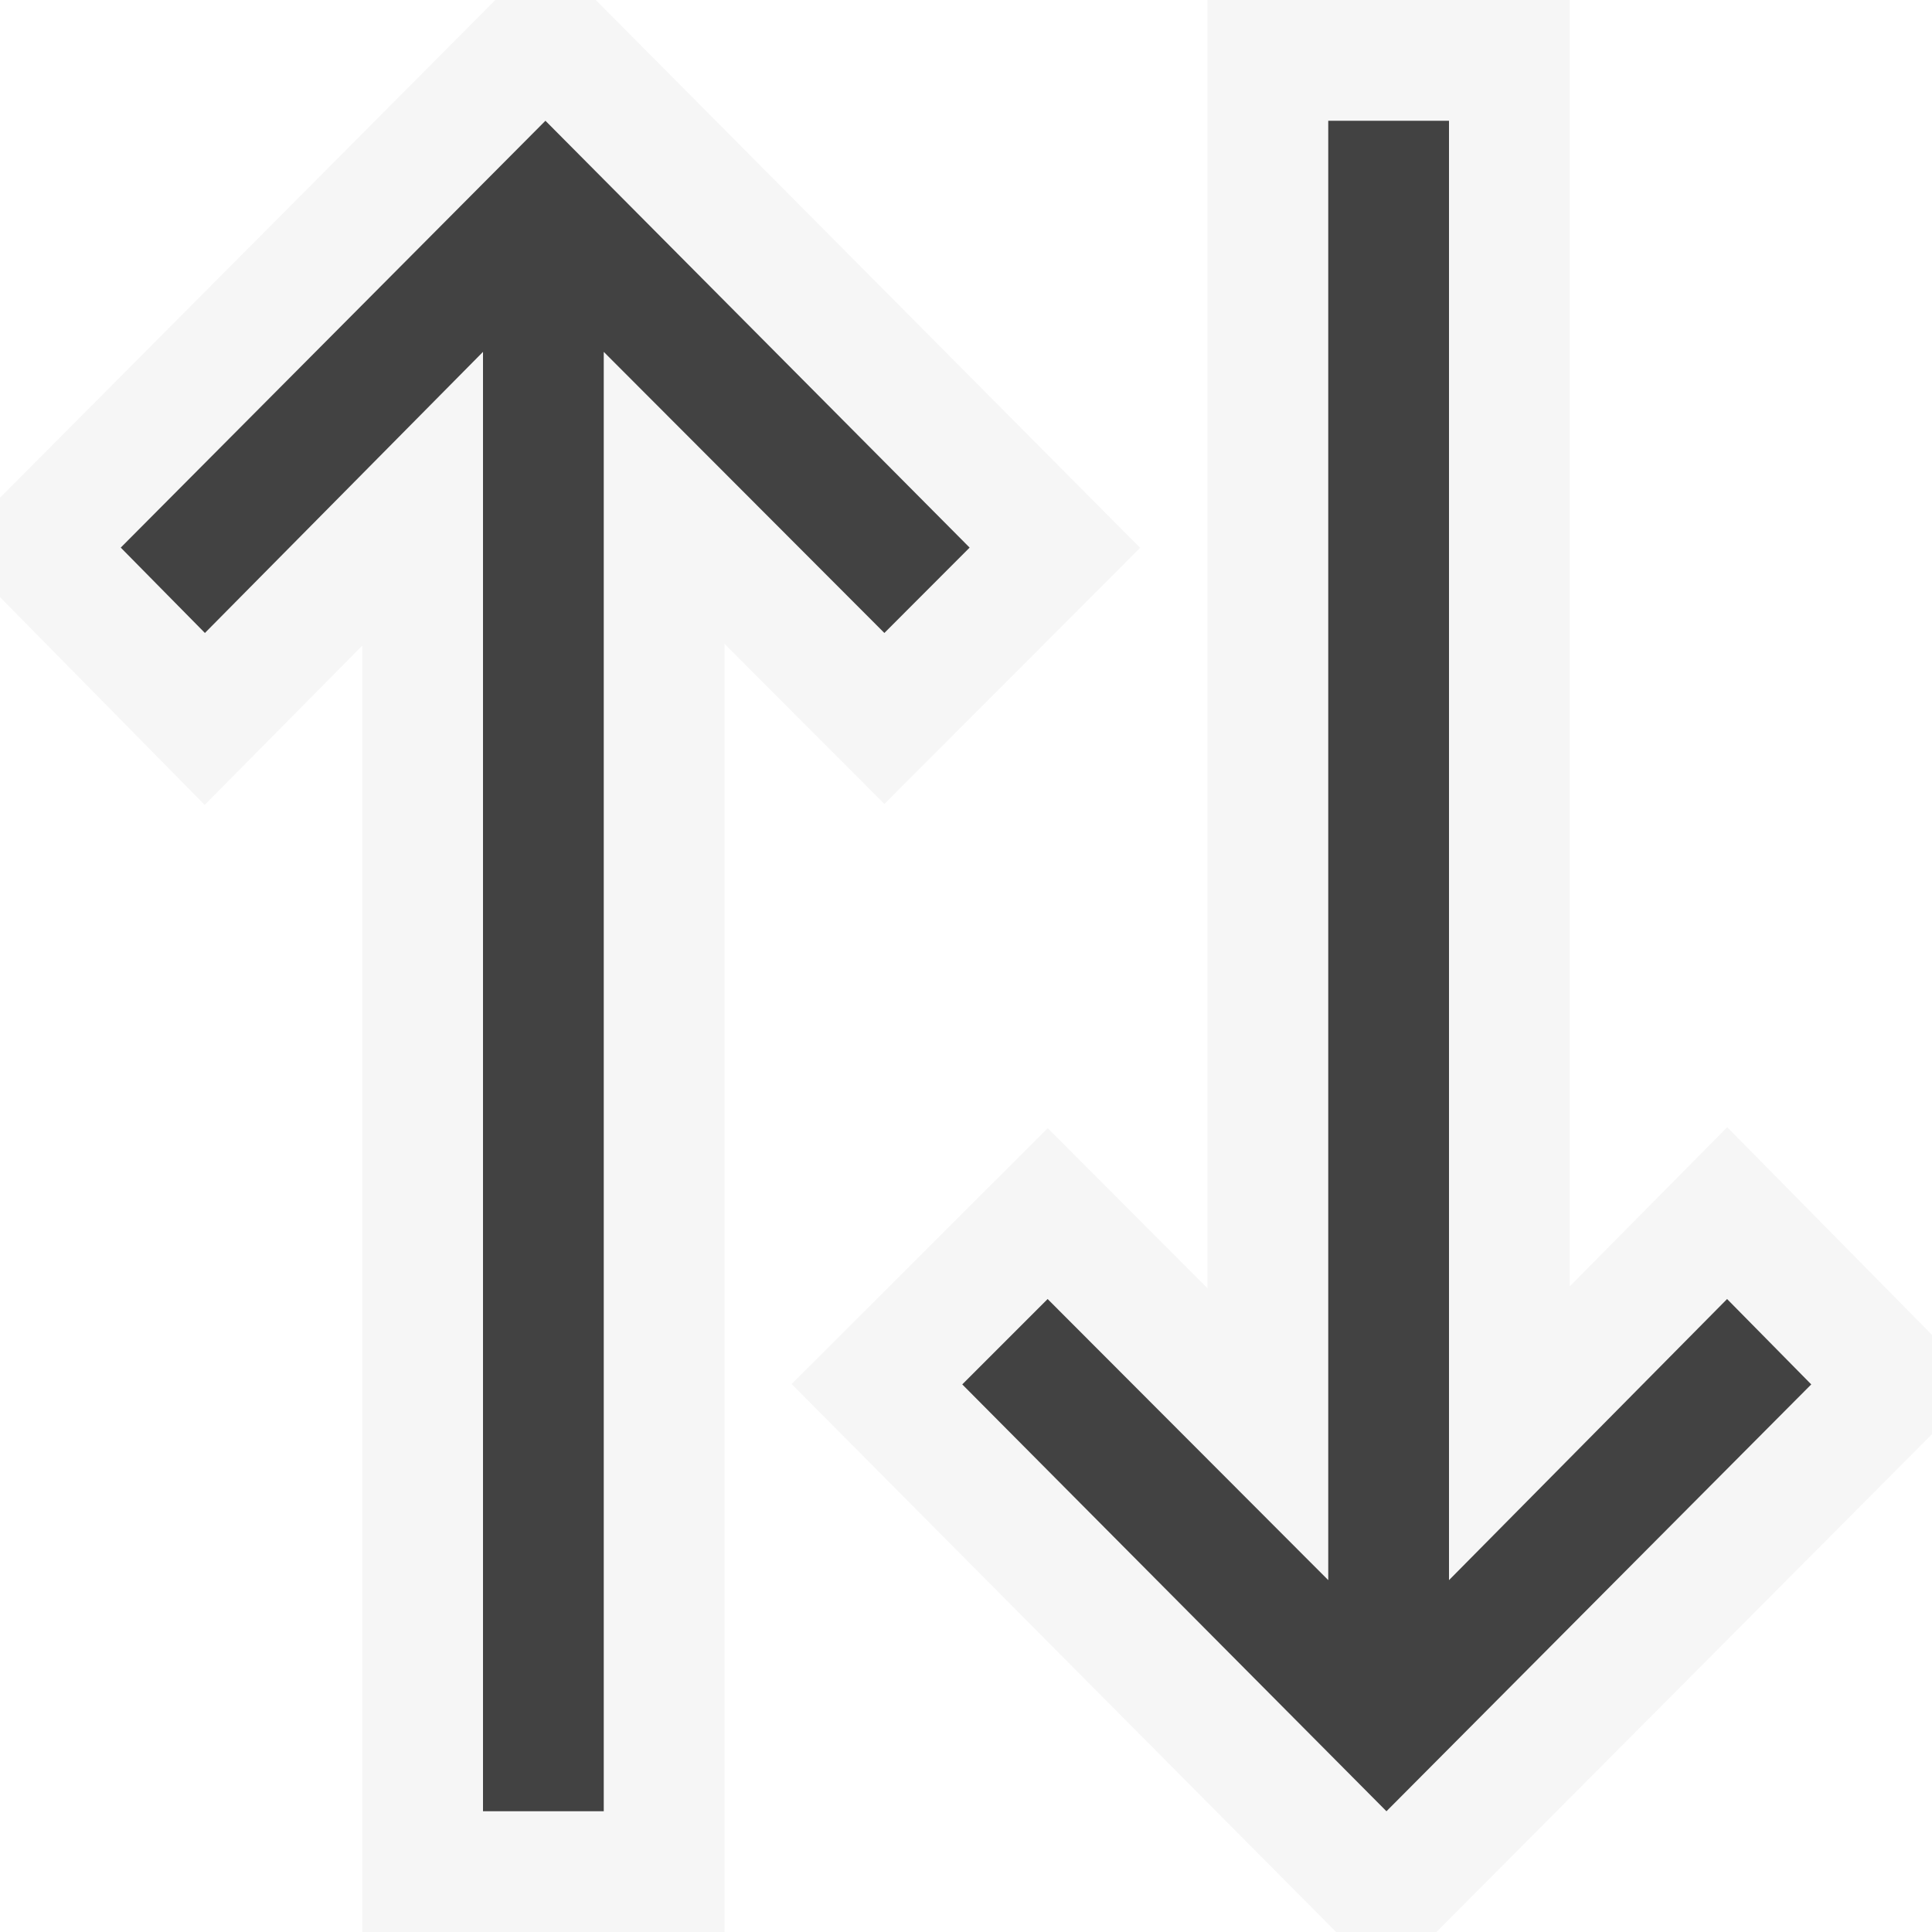
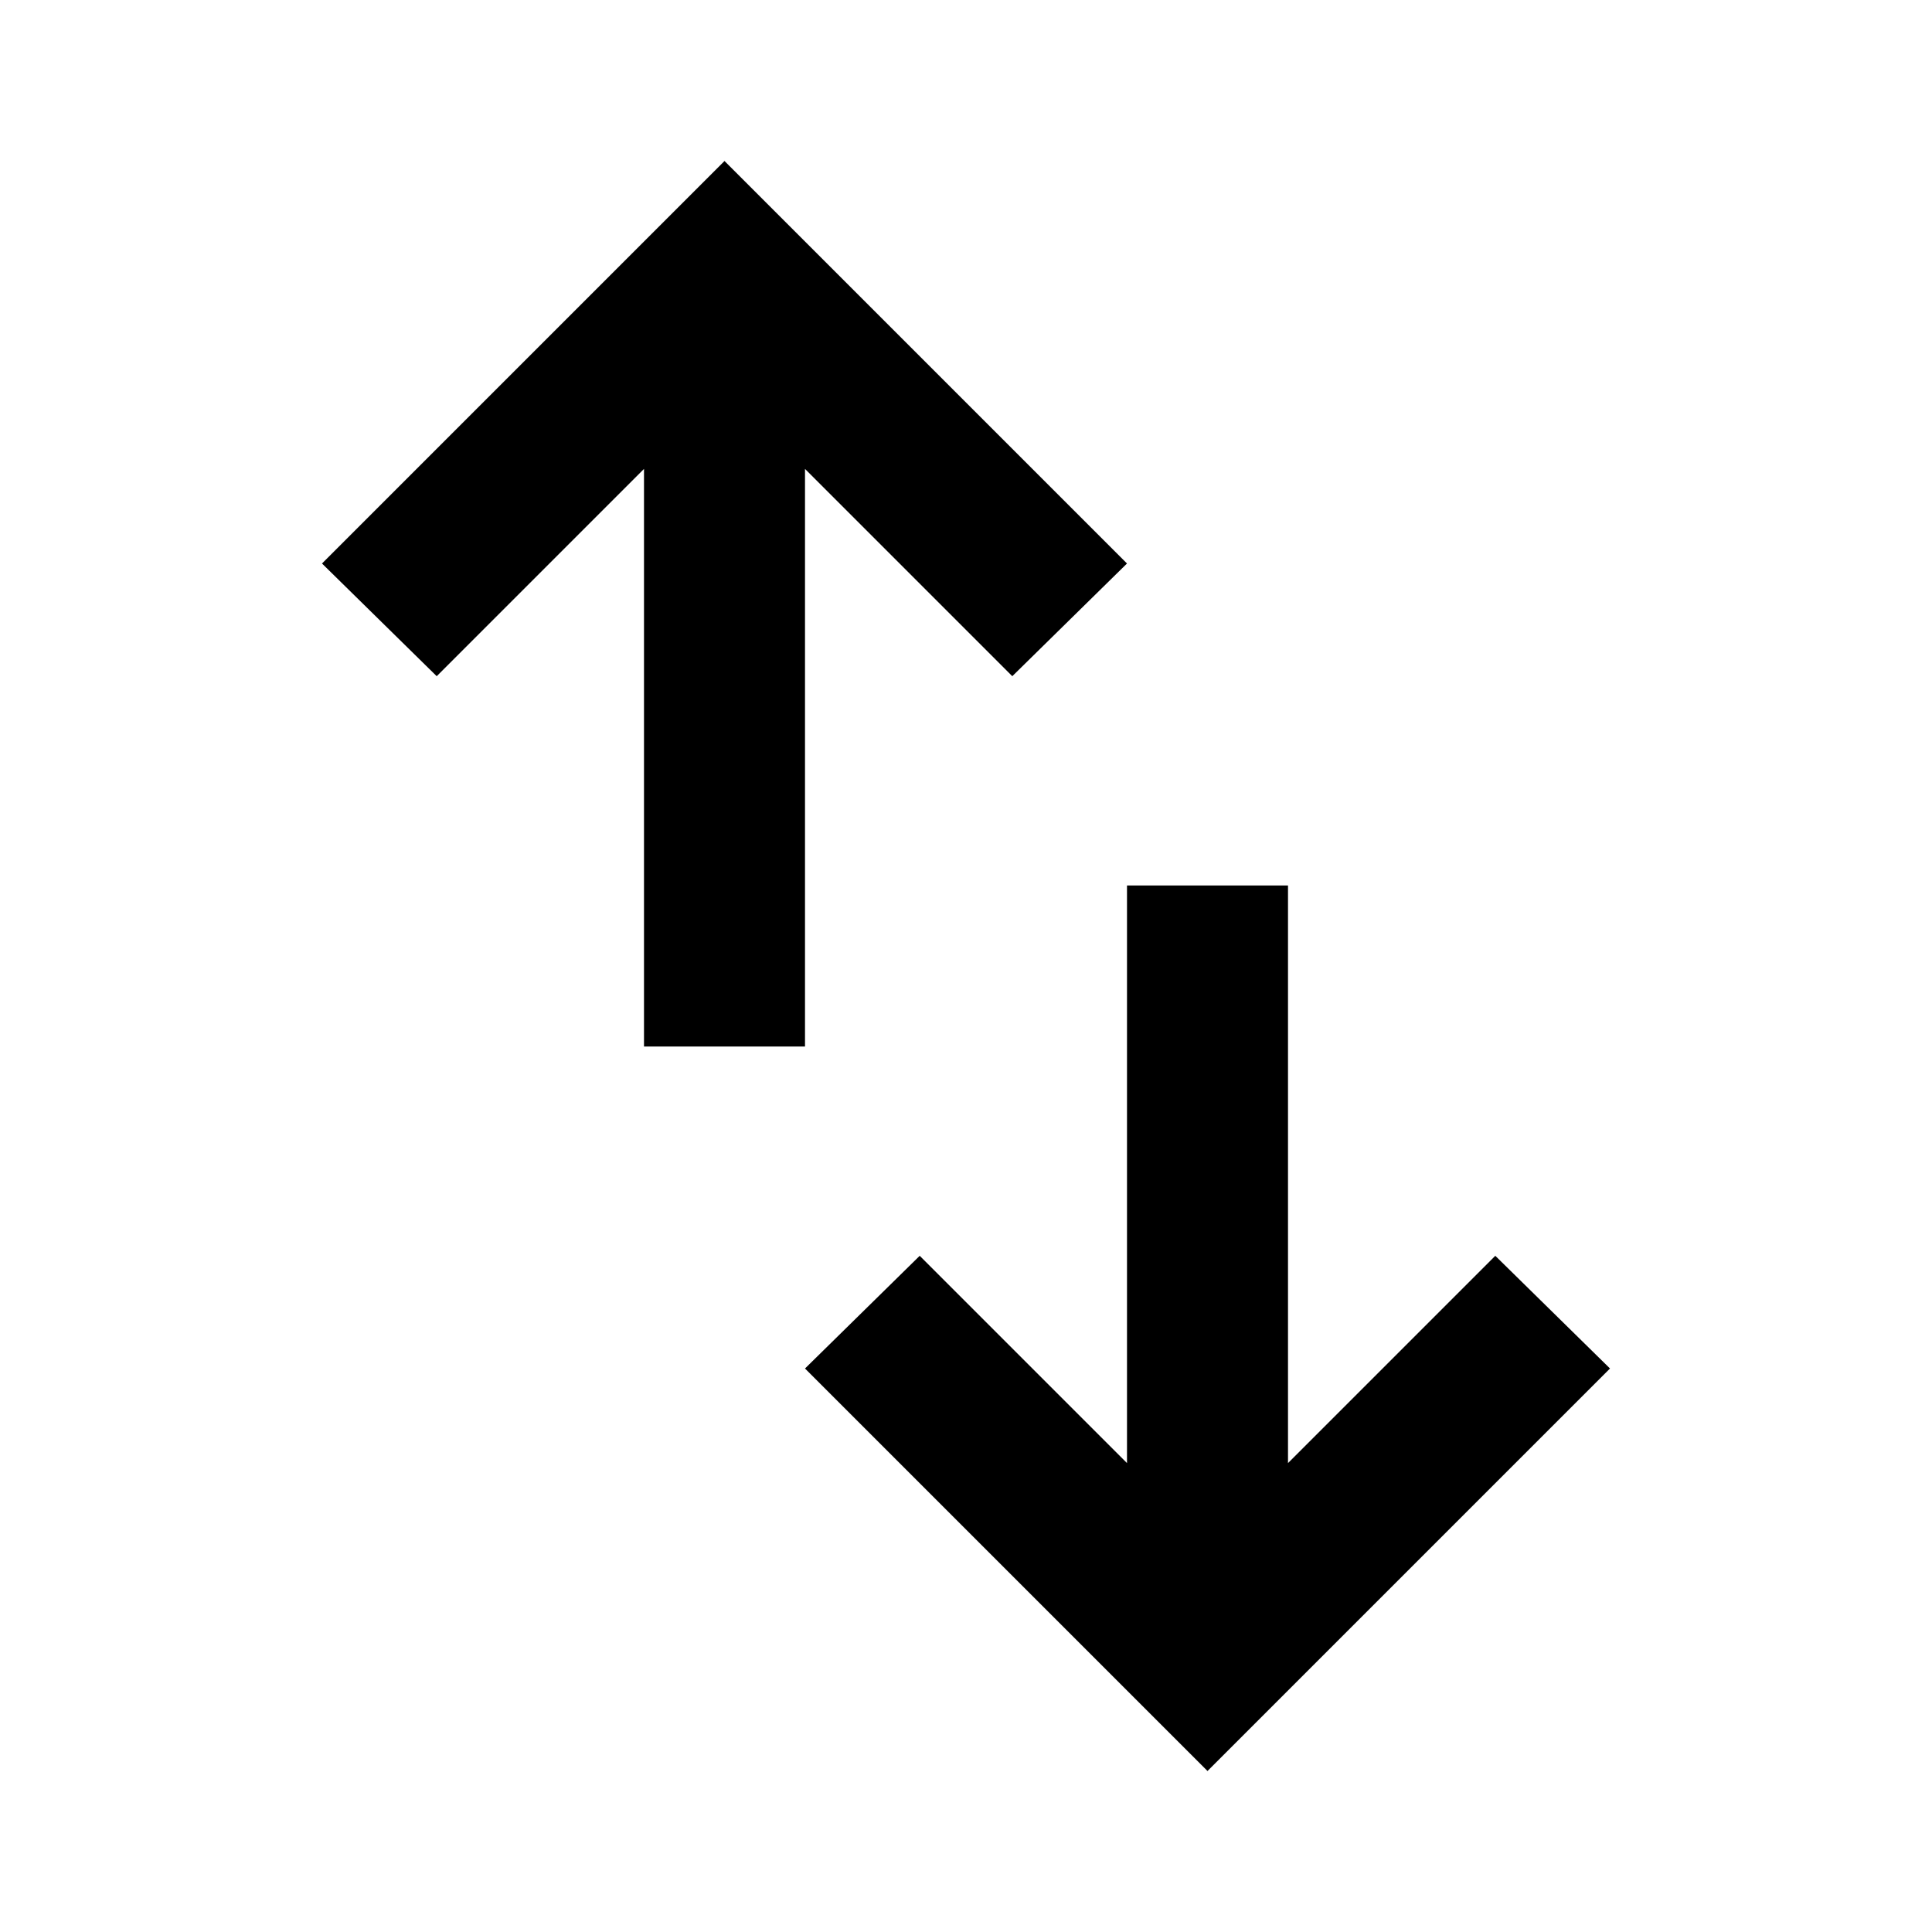
- <svg xmlns="http://www.w3.org/2000/svg" viewBox="0 0 16 16">
-   <style>.icon-canvas-transparent{opacity:0;fill:#f6f6f6}.icon-vs-out{fill:#f6f6f6}.icon-vs-bg{fill:#424242}</style>
-   <path class="icon-canvas-transparent" d="M16 16H0V0h16v16z" id="canvas" />
-   <path class="icon-vs-out" d="M16 11.877L11.896 16h-.831l-4.509-4.538 2.121-2.119L10 10.669V0h3v10.653l1.304-1.318L16 11.055v.822zM4.934 0h-.832L0 4.122v.823l1.695 1.721L3 5.347V16h3V5.332l1.324 1.326 2.118-2.121L4.934 0z" id="outline" />
-   <g id="iconBg">
-     <path class="icon-vs-bg" d="M7.324 5.242L5 2.914V15H4V2.914L1.697 5.242 1 4.535 4.517 1 8.03 4.535l-.706.707zm6.979 5.516L12 13.086V1h-1v12.086l-2.324-2.328-.707.707L11.482 15 15 11.465l-.697-.707z" />
-   </g>
+ <svg xmlns="http://www.w3.org/2000/svg" height="24" viewBox="0 -960 960 960" width="24">
+   <path d="M320-440v-287L217-624l-57-56 200-200 200 200-57 56-103-103v287h-80ZM600-80 400-280l57-56 103 103v-287h80v287l103-103 57 56L600-80Z" />
</svg>
